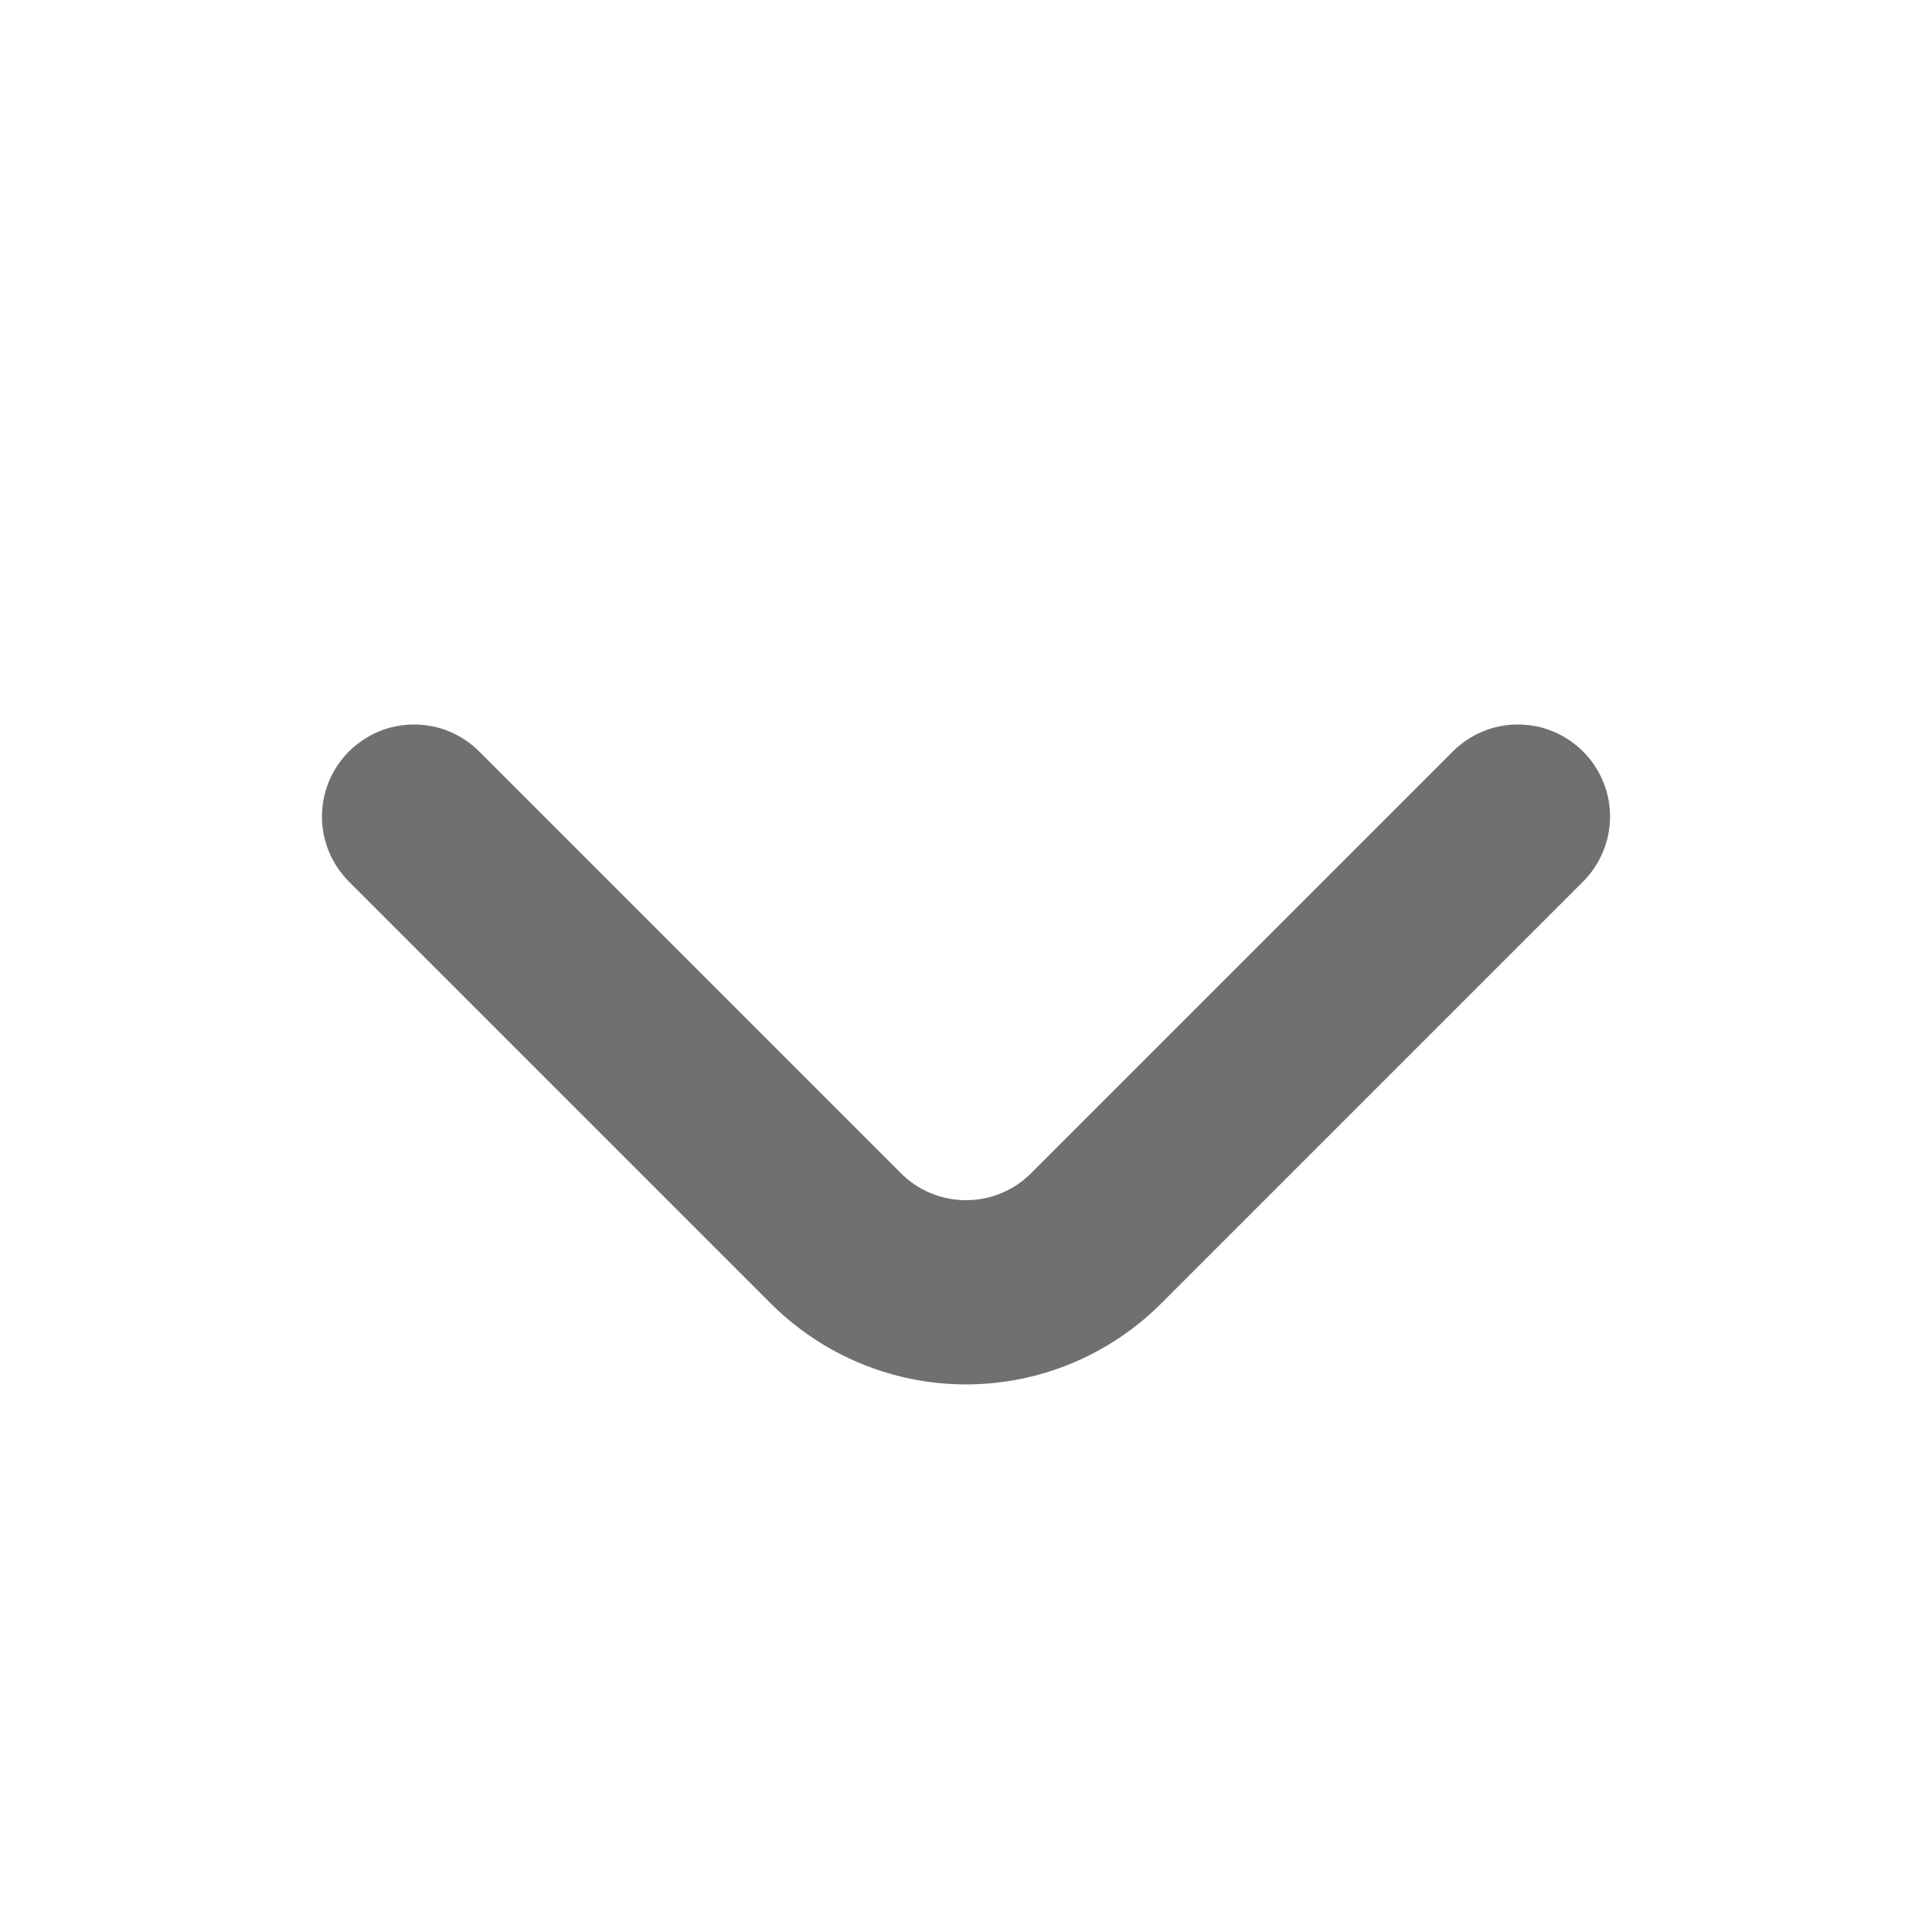
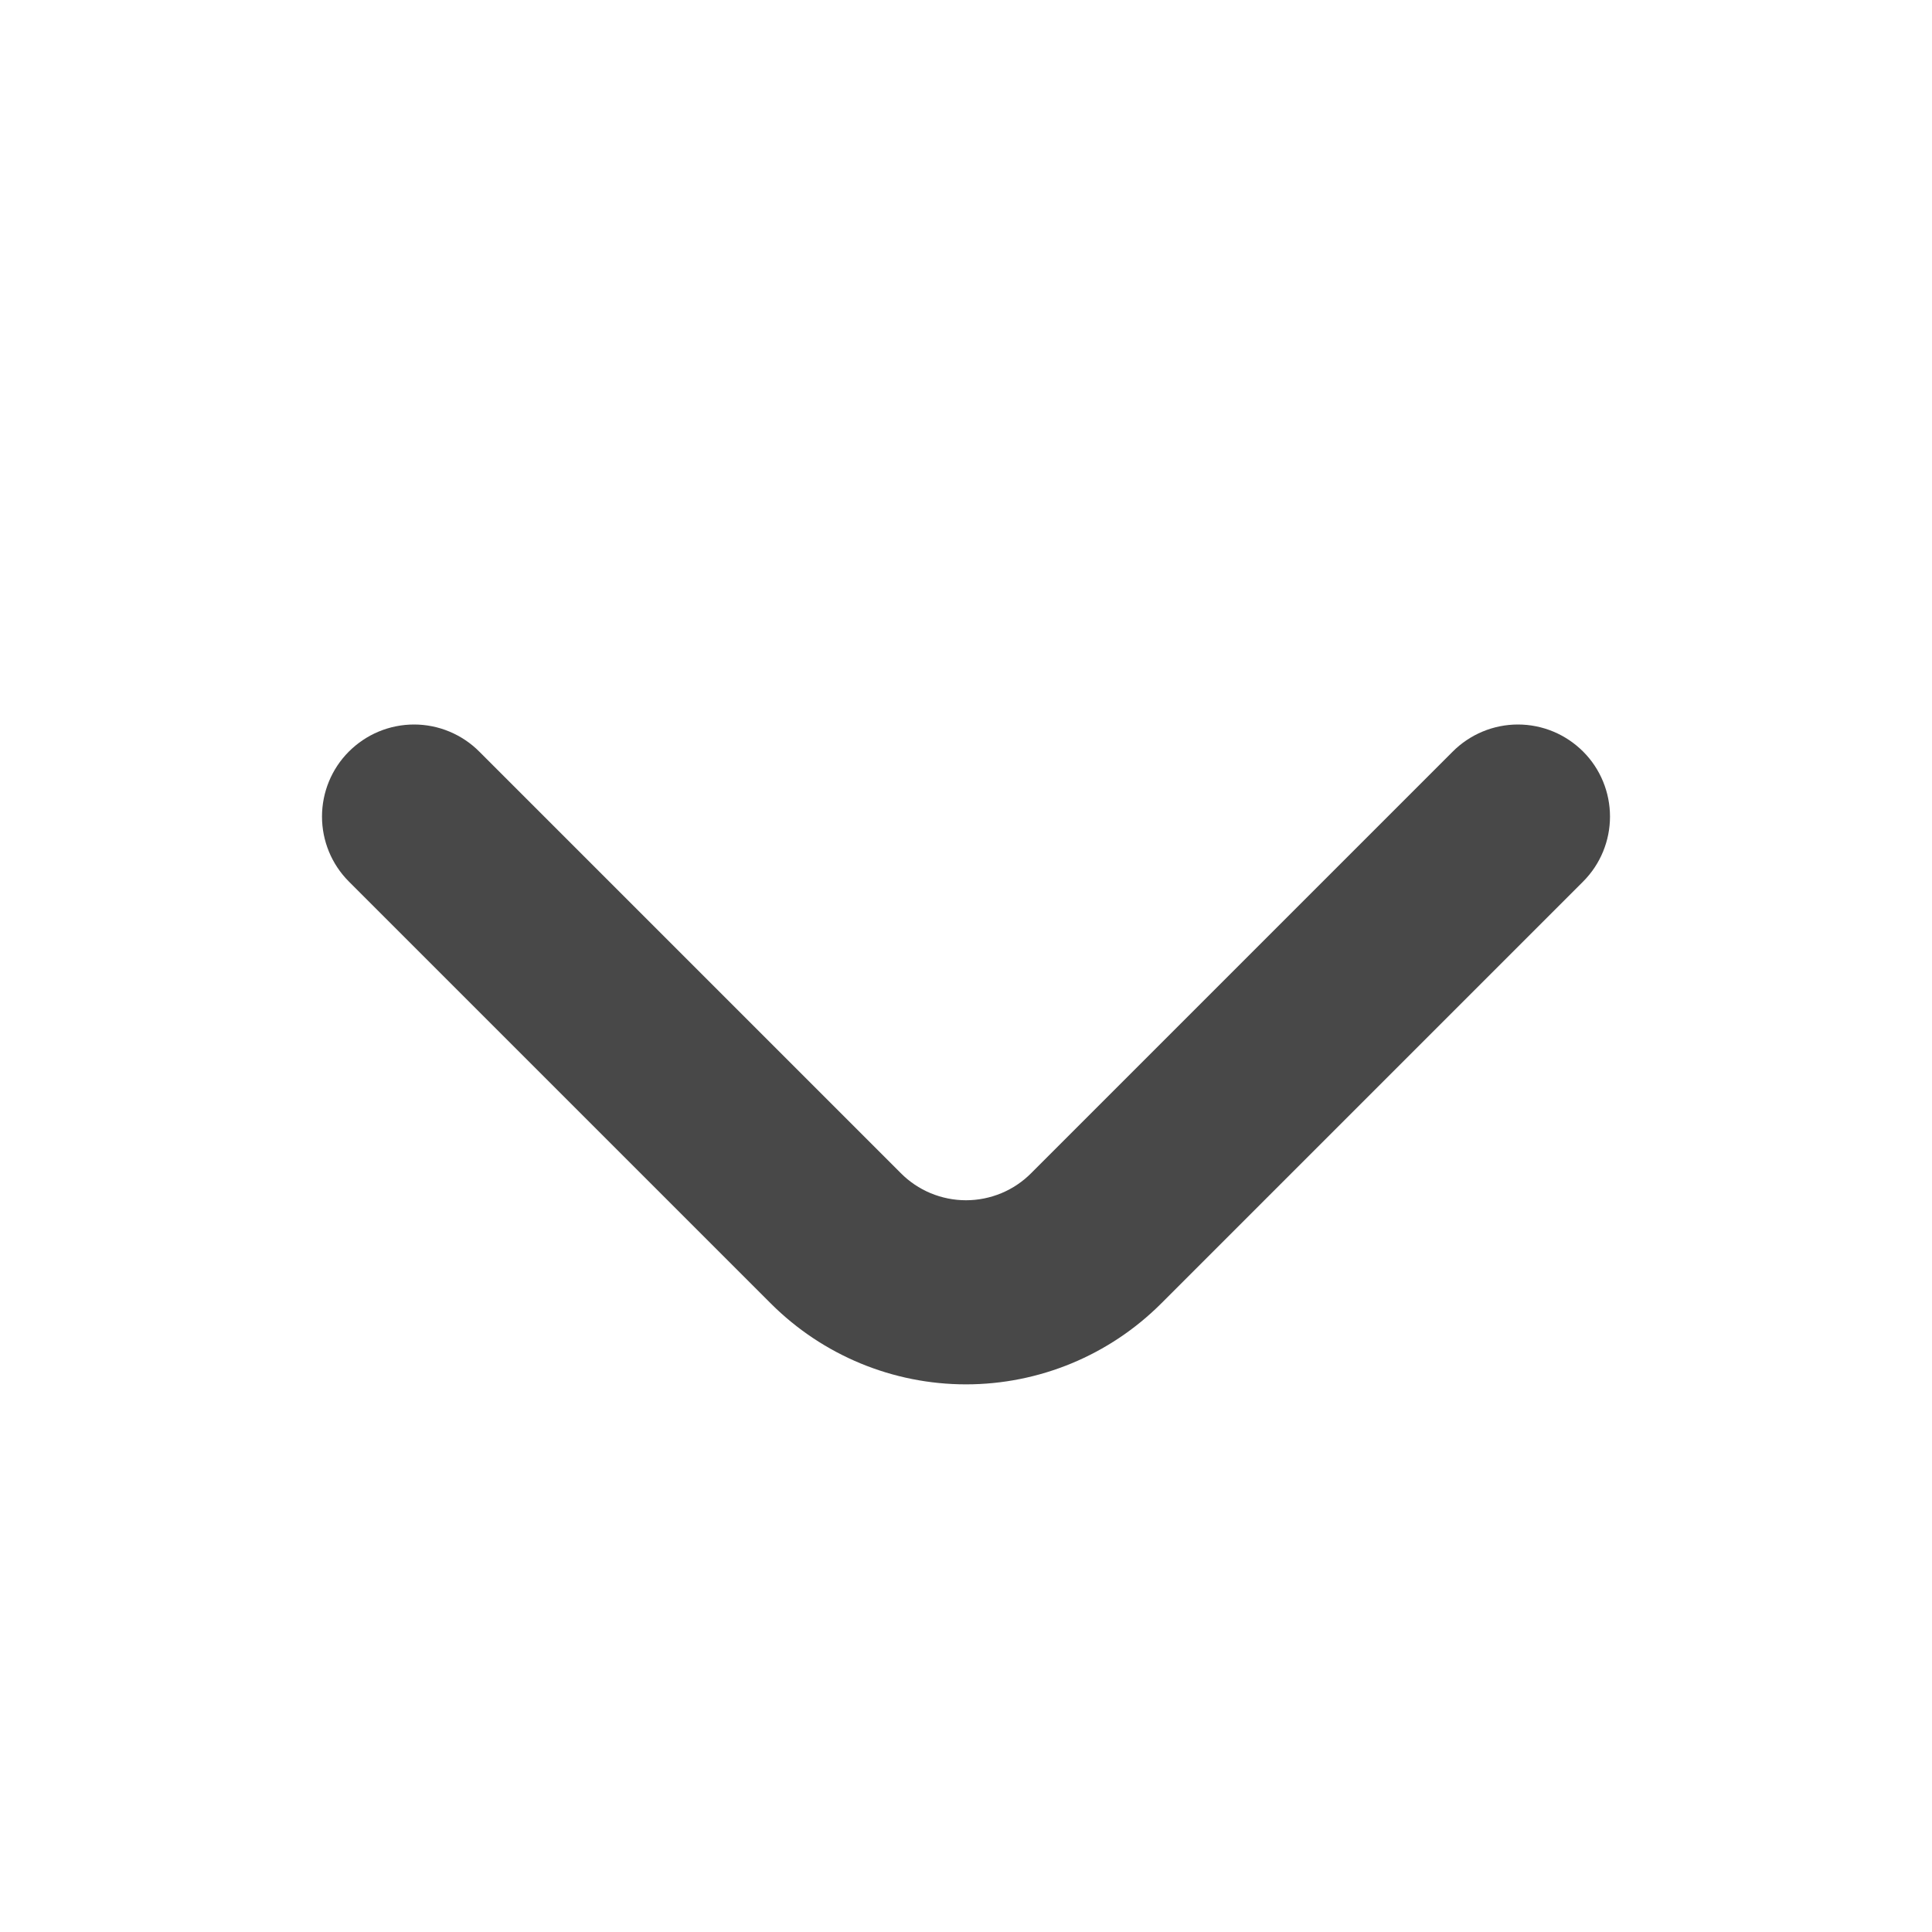
- <svg xmlns="http://www.w3.org/2000/svg" width="14" height="14" viewBox="0 0 14 14" fill="none">
-   <path d="M11.473 5.447C11.411 5.385 11.337 5.335 11.256 5.301C11.175 5.267 11.088 5.25 10.999 5.25C10.912 5.25 10.824 5.267 10.743 5.301C10.662 5.335 10.588 5.385 10.526 5.447L7.473 8.5C7.411 8.563 7.338 8.612 7.256 8.646C7.175 8.68 7.088 8.697 7 8.697C6.912 8.697 6.825 8.68 6.744 8.646C6.662 8.612 6.589 8.563 6.527 8.5L3.474 5.447C3.412 5.385 3.338 5.335 3.257 5.301C3.175 5.267 3.088 5.25 3 5.25C2.912 5.25 2.825 5.267 2.744 5.301C2.663 5.335 2.589 5.385 2.527 5.447C2.403 5.572 2.333 5.741 2.333 5.917C2.333 6.093 2.403 6.262 2.527 6.387L5.587 9.447C5.962 9.821 6.47 10.032 7 10.032C7.53 10.032 8.038 9.821 8.413 9.447L11.473 6.387C11.597 6.262 11.667 6.093 11.667 5.917C11.667 5.741 11.597 5.572 11.473 5.447Z" fill="#707070" />
+ <svg xmlns="http://www.w3.org/2000/svg" width="24" height="24" viewBox="0 0 24 24" fill="none">
+   <path d="M19.668 9.338C19.561 9.231 19.435 9.146 19.296 9.088C19.157 9.03 19.007 9 18.856 9C18.706 9 18.556 9.03 18.417 9.088C18.278 9.146 18.151 9.231 18.045 9.338L12.811 14.572C12.705 14.679 12.579 14.764 12.44 14.822C12.3 14.88 12.151 14.91 12 14.91C11.849 14.91 11.7 14.88 11.56 14.822C11.421 14.764 11.295 14.679 11.189 14.572L5.955 9.338C5.849 9.231 5.722 9.146 5.583 9.088C5.444 9.03 5.294 9 5.144 9C4.993 9 4.843 9.03 4.704 9.088C4.565 9.146 4.439 9.231 4.332 9.338C4.119 9.552 4 9.842 4 10.144C4 10.445 4.119 10.735 4.332 10.949L9.577 16.194C10.22 16.836 11.091 17.197 12 17.197C12.909 17.197 13.78 16.836 14.423 16.194L19.668 10.949C19.881 10.735 20 10.445 20 10.144C20 9.842 19.881 9.552 19.668 9.338Z" fill="#484848" />
</svg>
